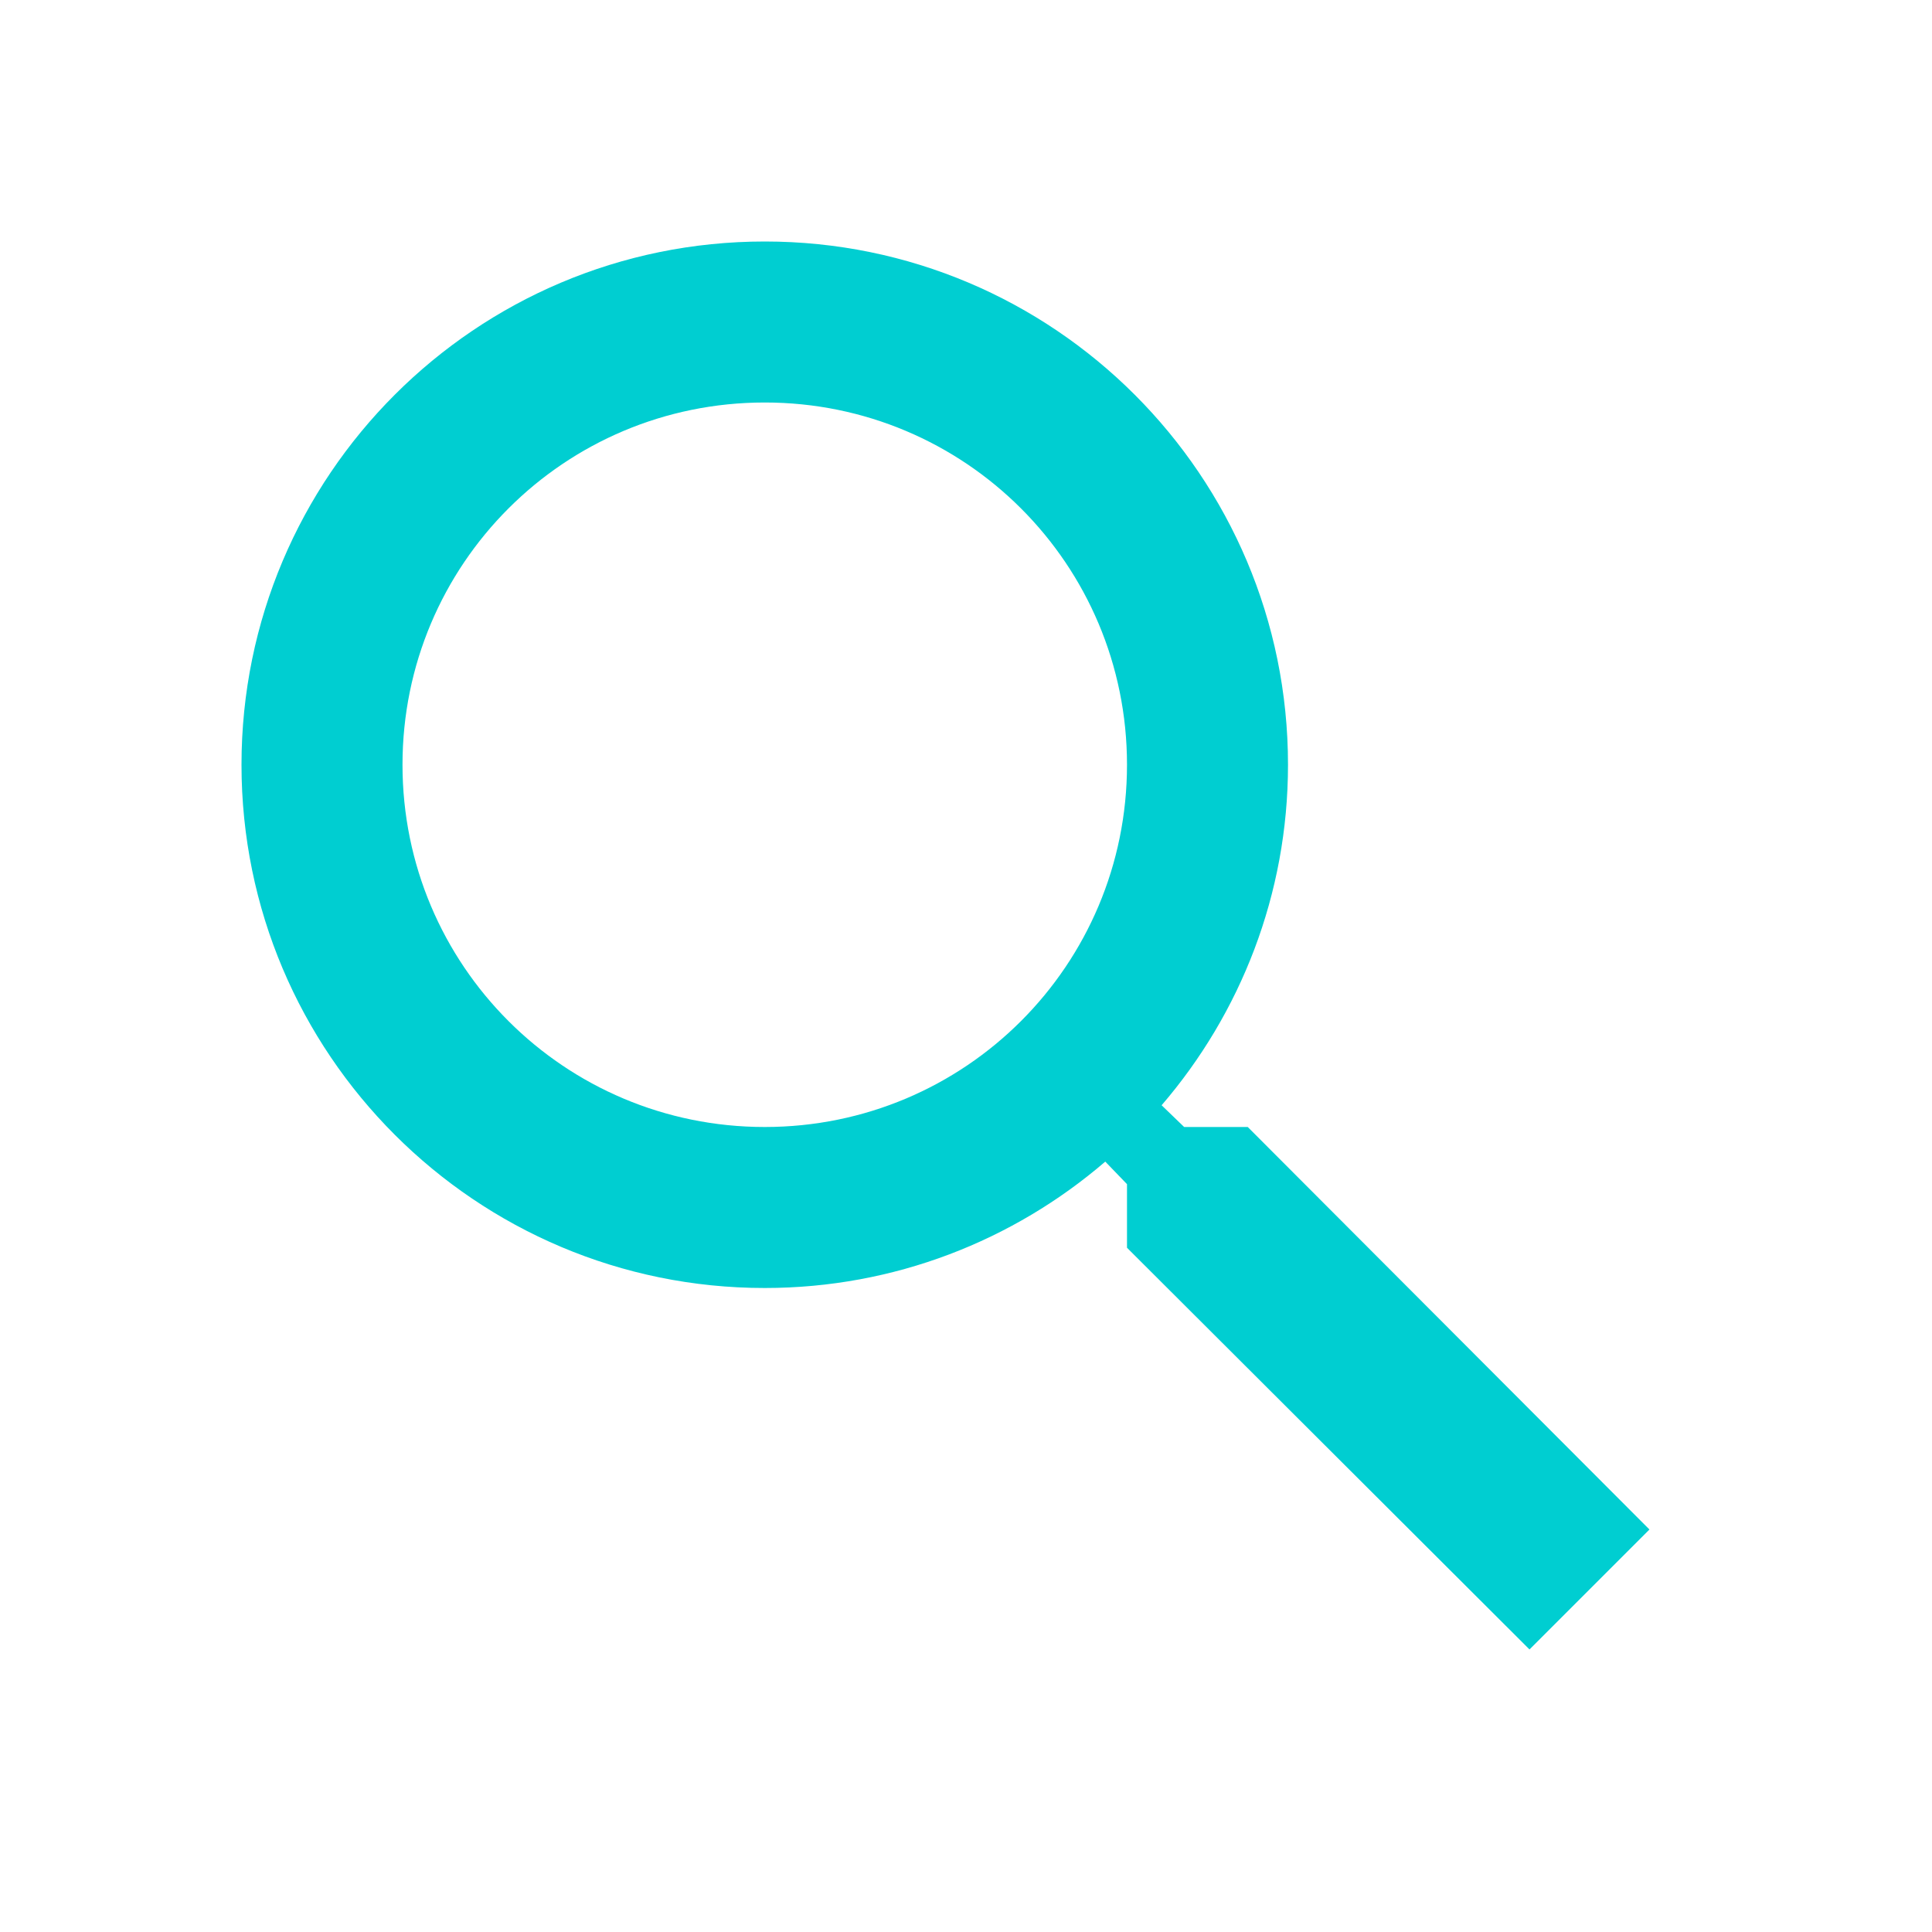
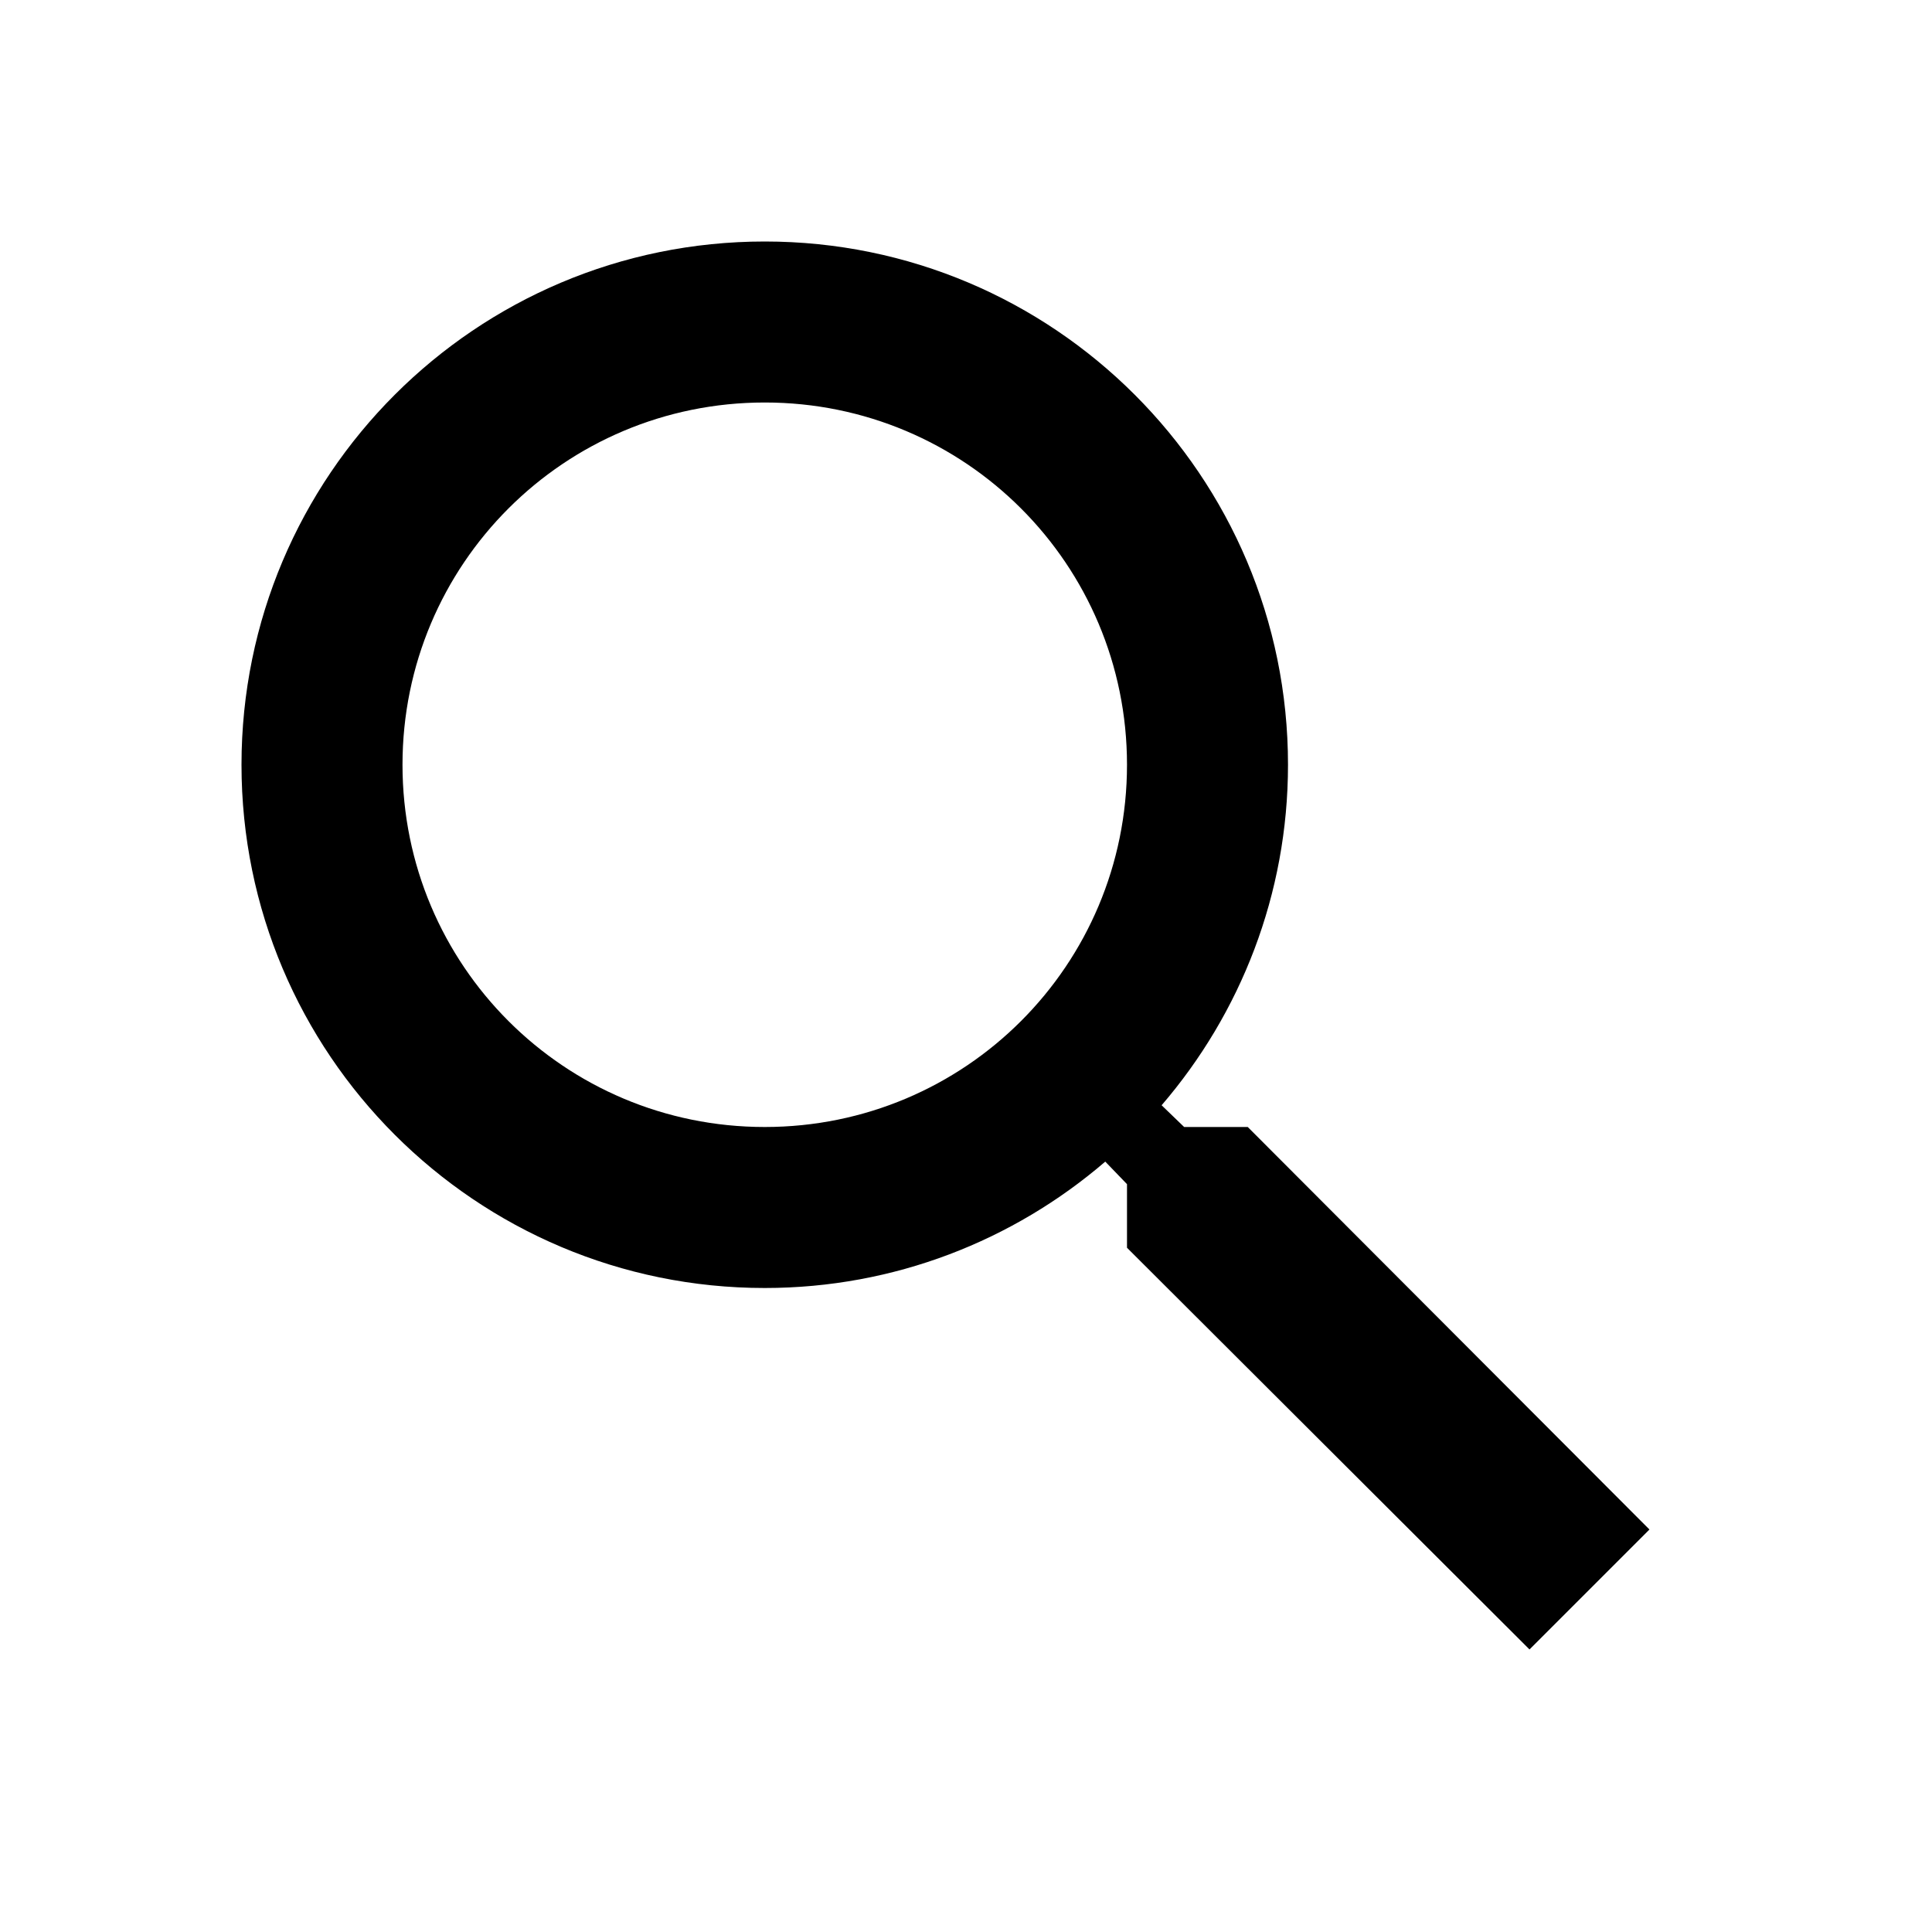
- <svg xmlns="http://www.w3.org/2000/svg" fill="darkturquoise" height="24" viewBox="0 0 24 24" width="24">
+ <svg xmlns="http://www.w3.org/2000/svg" height="24" viewBox="0 0 24 24" width="24">
  <path d="M15.5 14h-.79l-.28-.27C15.41 12.59 16 11.11 16 9.5 16 5.91 13.09 3 9.5 3S3 5.91 3 9.5 5.91 16 9.5 16c1.61 0 3.09-.59 4.23-1.57l.27.28v.79l5 4.99L20.49 19l-4.99-5zm-6 0C7.01 14 5 11.99 5 9.5S7.01 5 9.5 5 14 7.01 14 9.5 11.99 14 9.5 14z" />
  <path d="M0 0h24v24H0z" fill="none" />
</svg>
